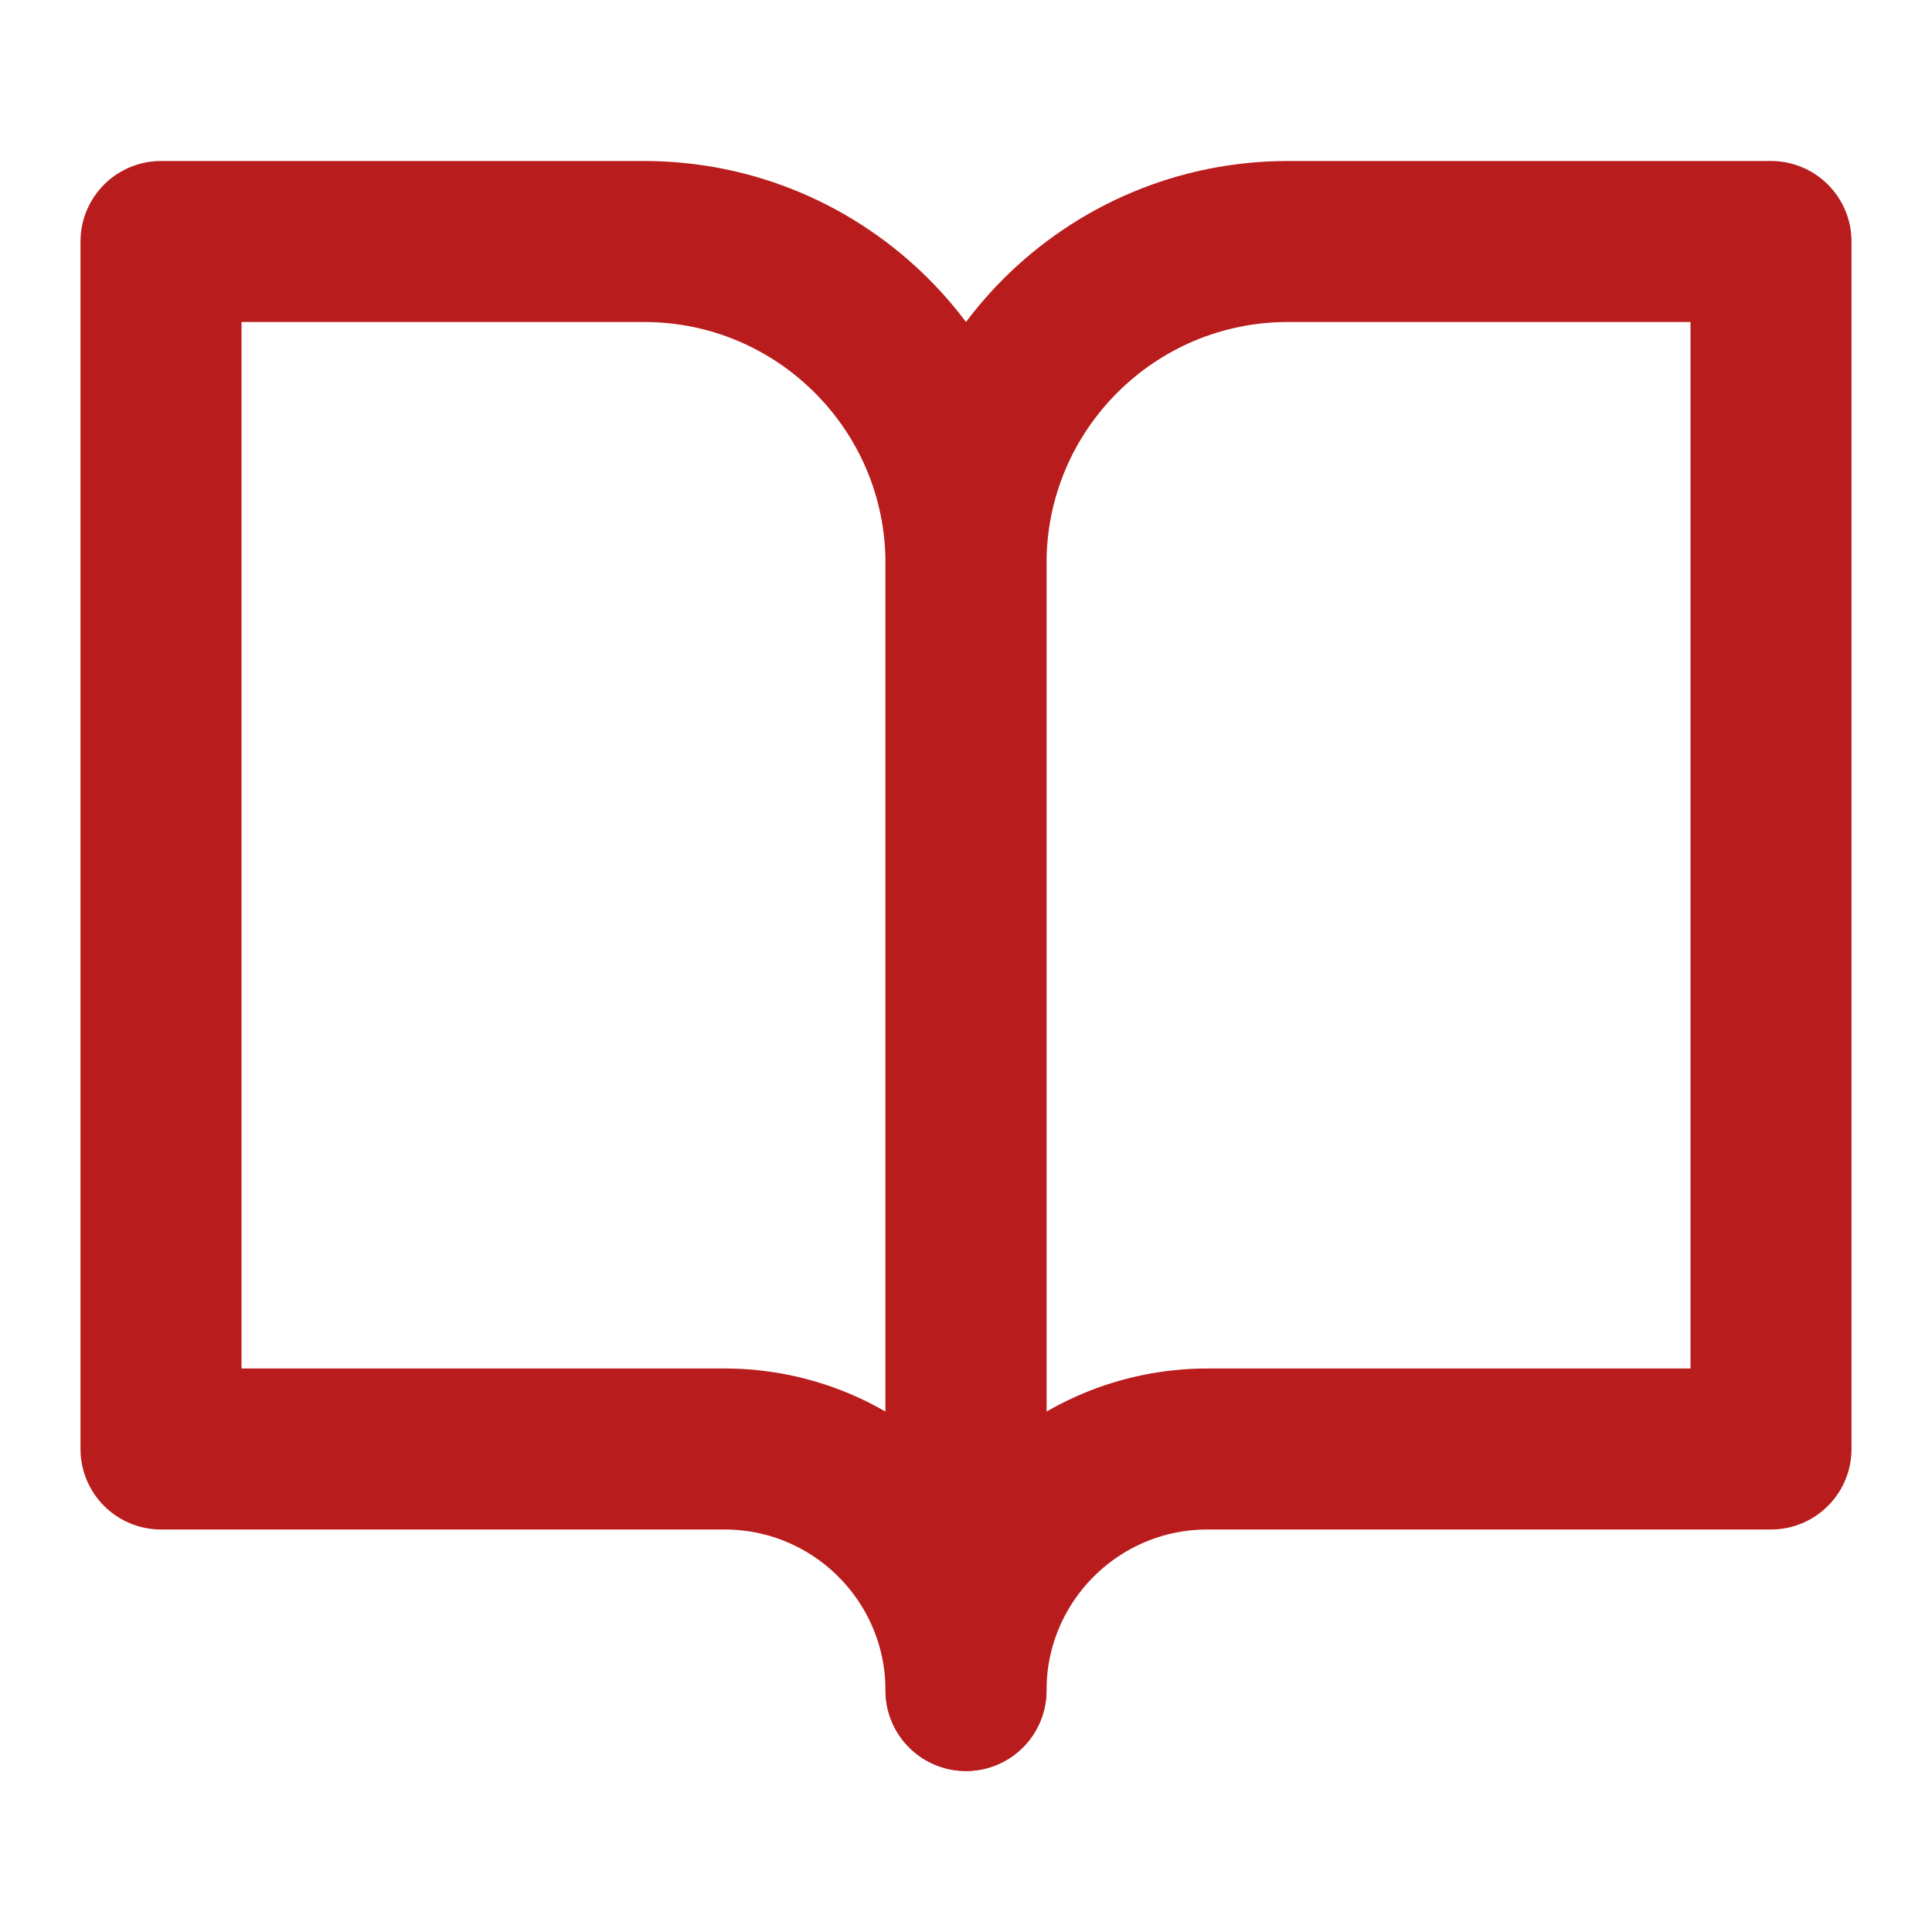
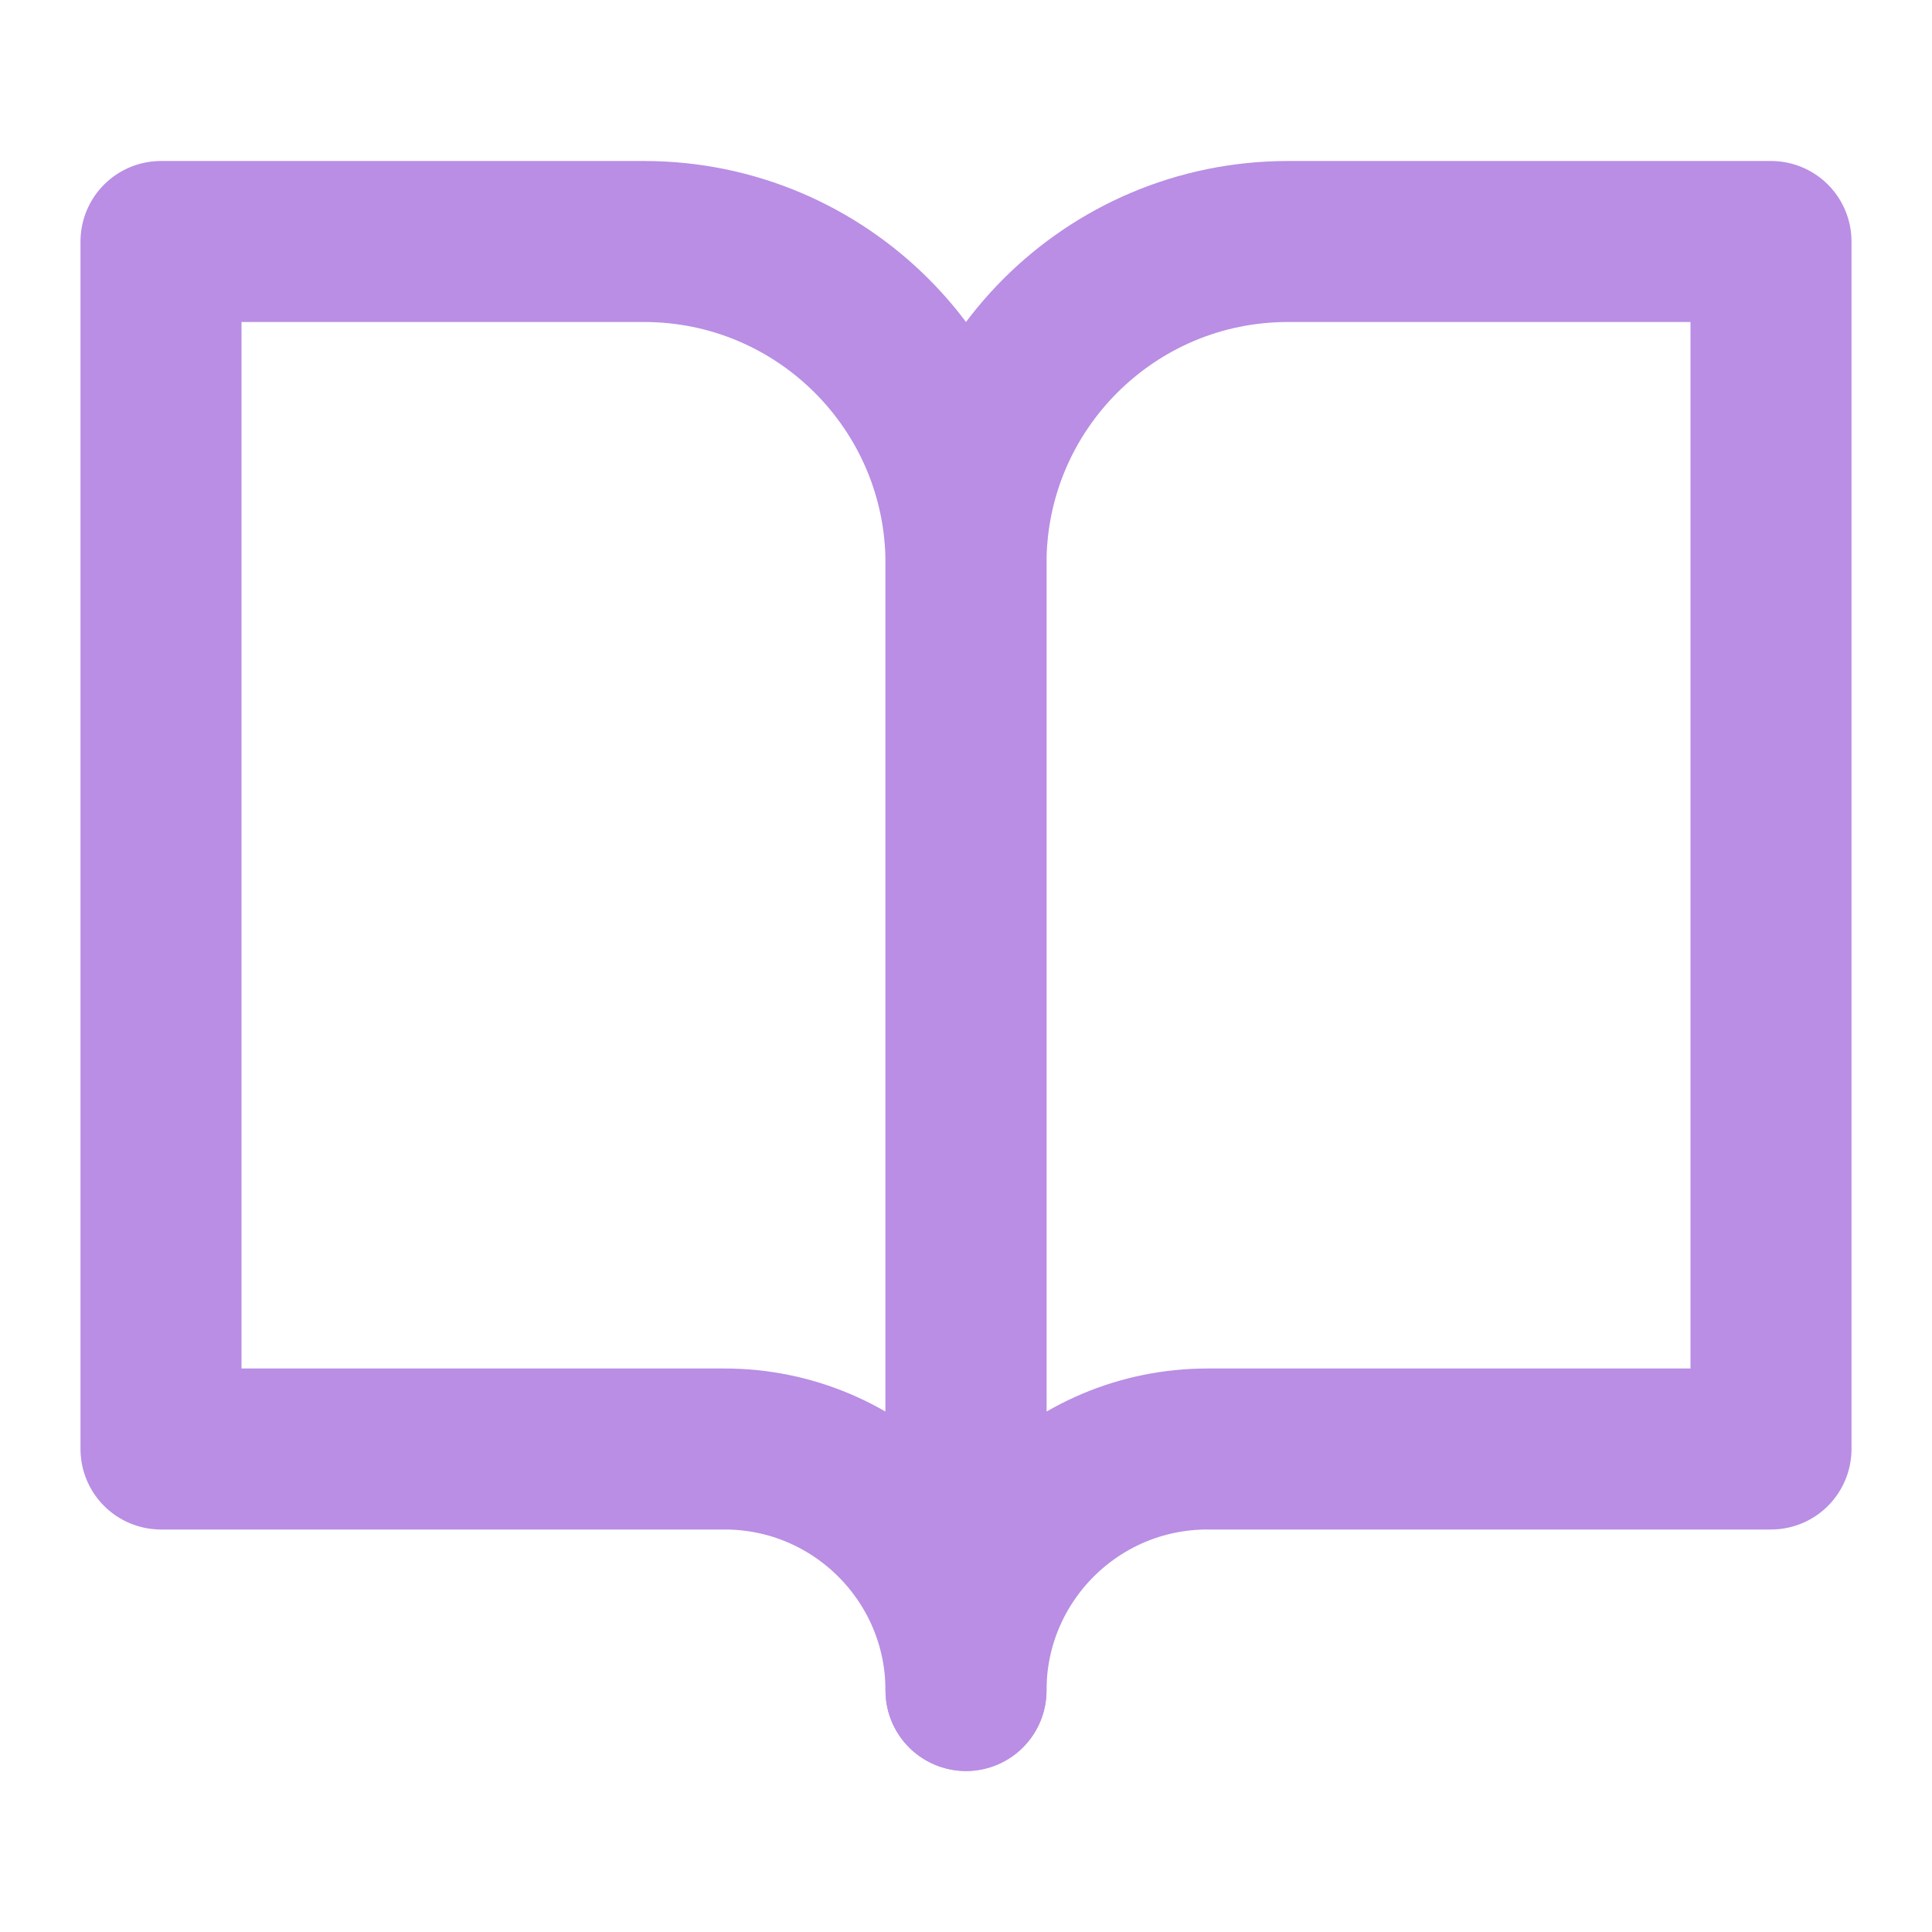
- <svg xmlns="http://www.w3.org/2000/svg" width="24" height="24" viewBox="0 0 24 24" fill="none" stroke="#B91C1C" stroke-width="2" stroke-linecap="round" stroke-linejoin="round" class="lucide lucide-book-open">
+ <svg xmlns="http://www.w3.org/2000/svg" width="24" height="24" viewBox="0 0 24 24" fill="none" stroke="#b98ee4" stroke-width="2" stroke-linecap="round" stroke-linejoin="round" class="lucide lucide-book-open">
  <path d="M2 3h6a4 4 0 0 1 4 4v14a3 3 0 0 0-3-3H2z" />
  <path d="M22 3h-6a4 4 0 0 0-4 4v14a3 3 0 0 1 3-3h7z" />
</svg>
